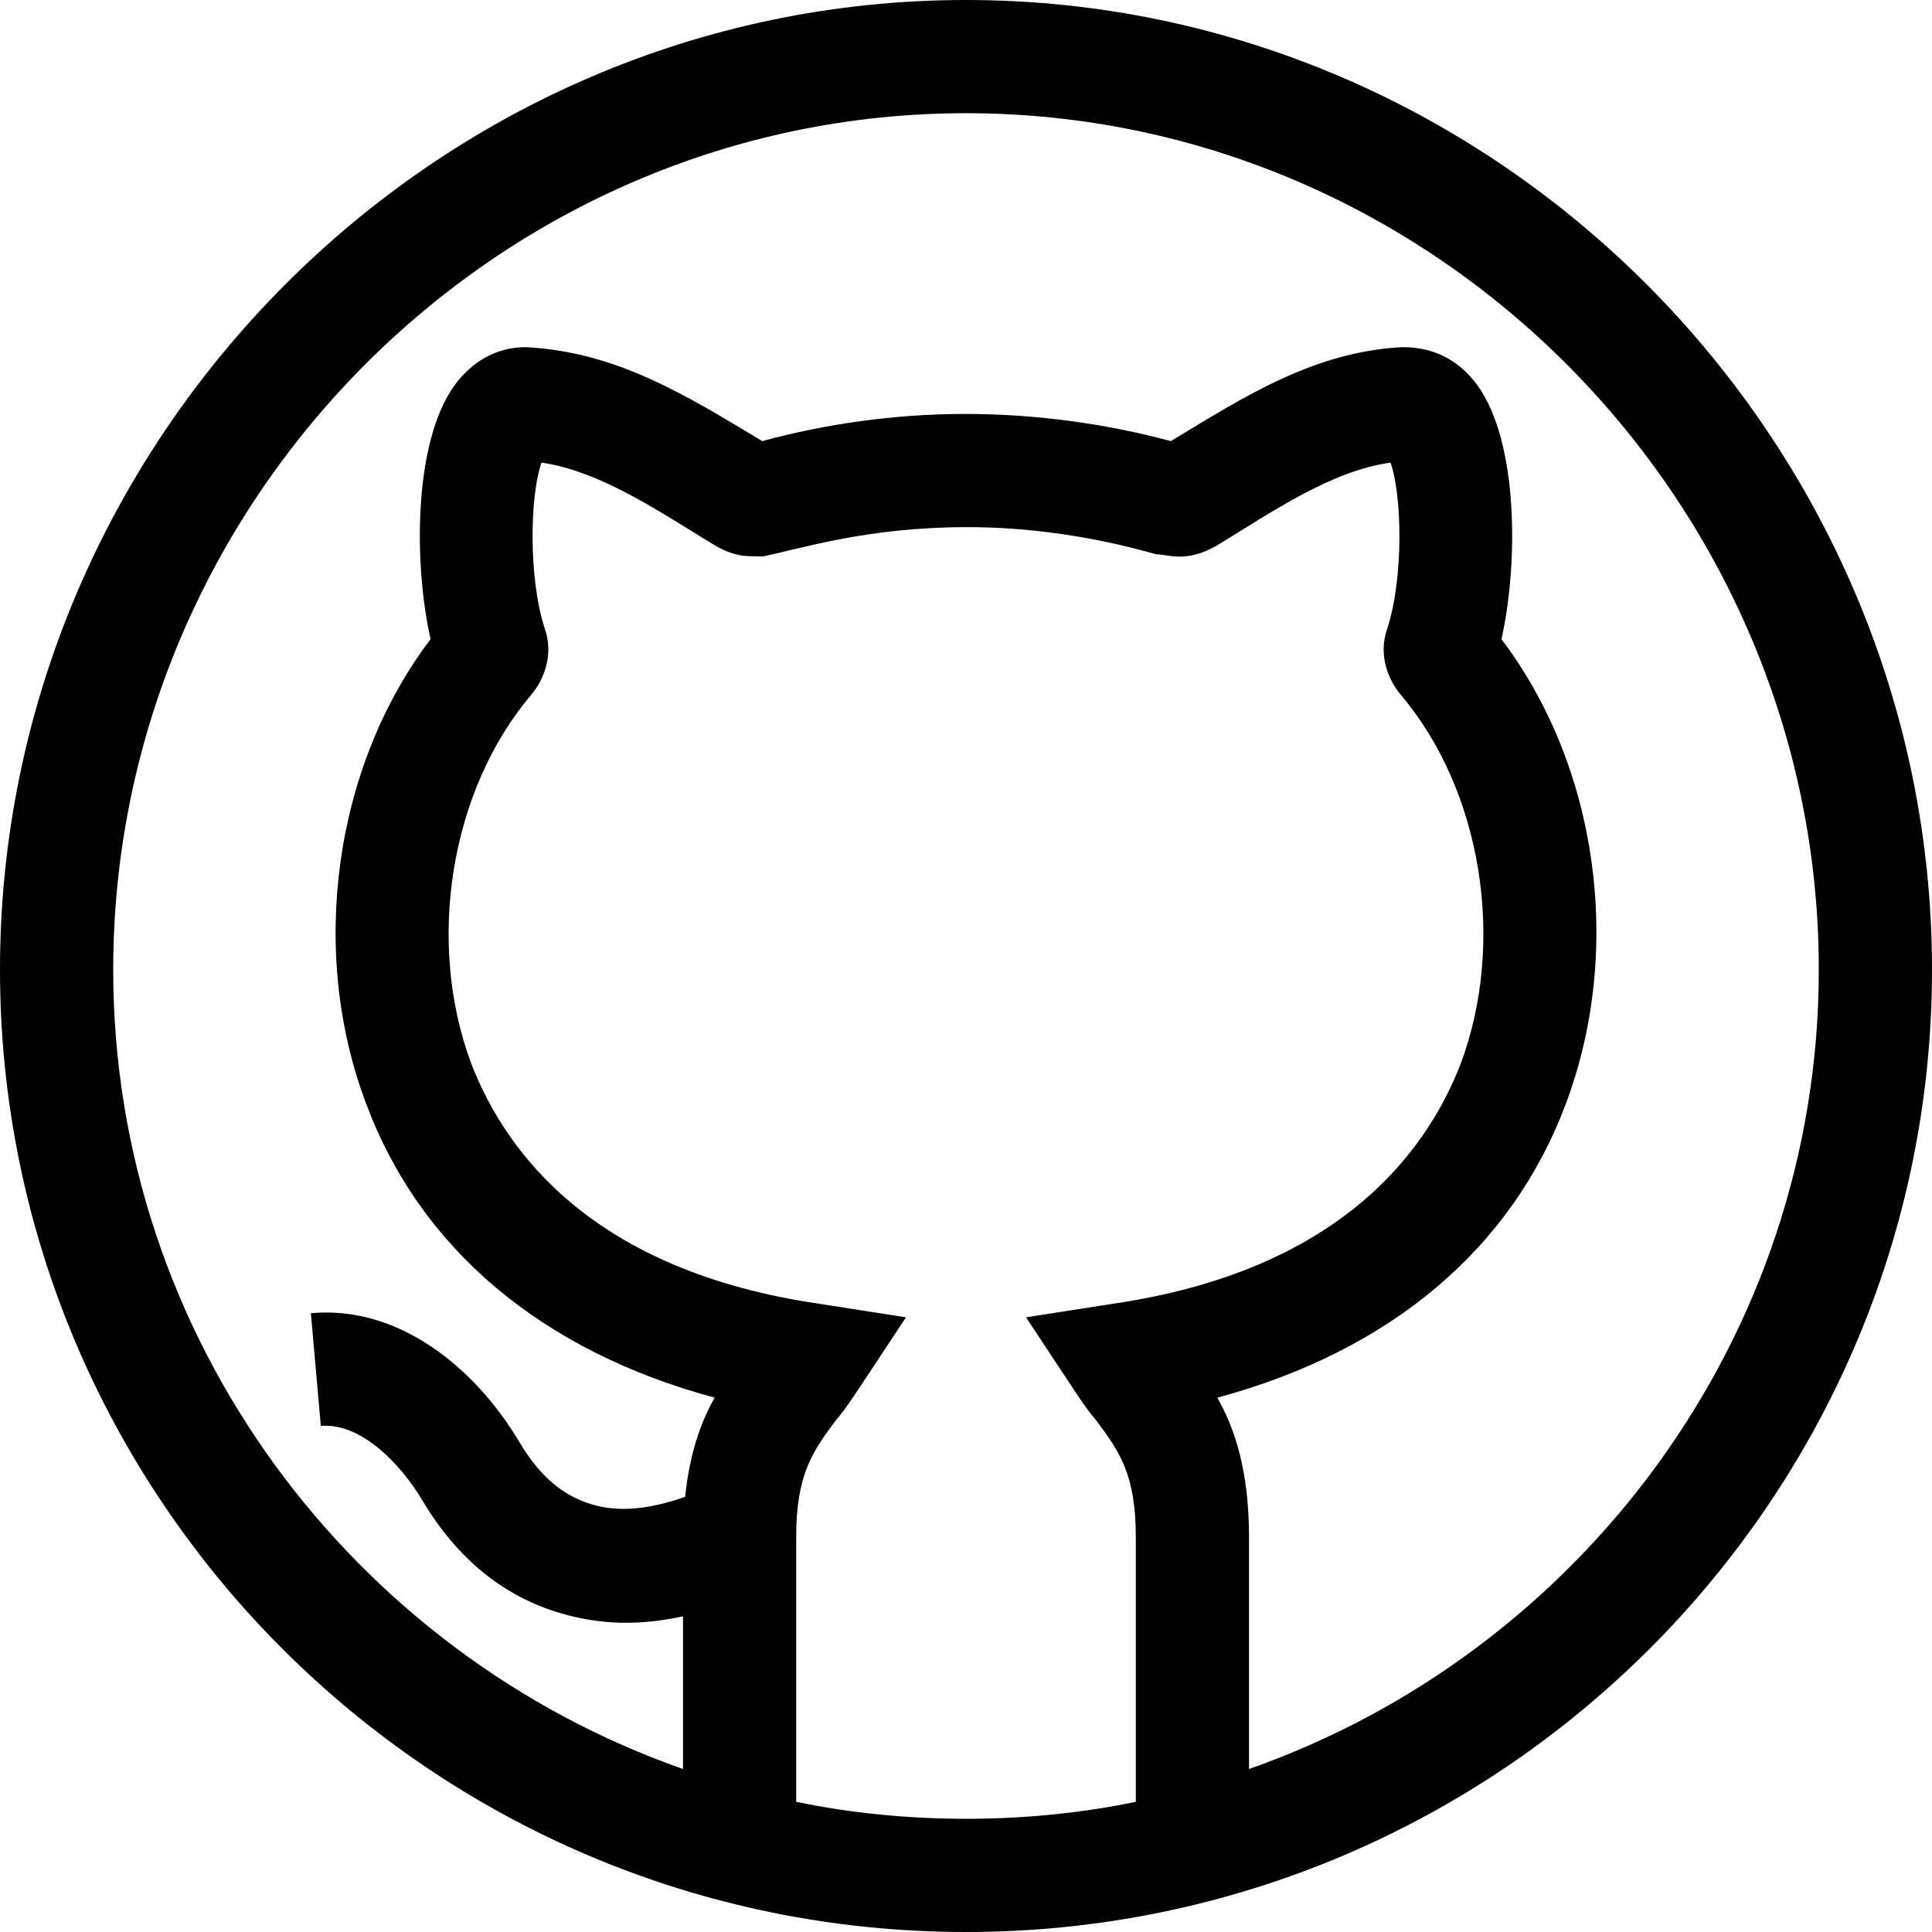
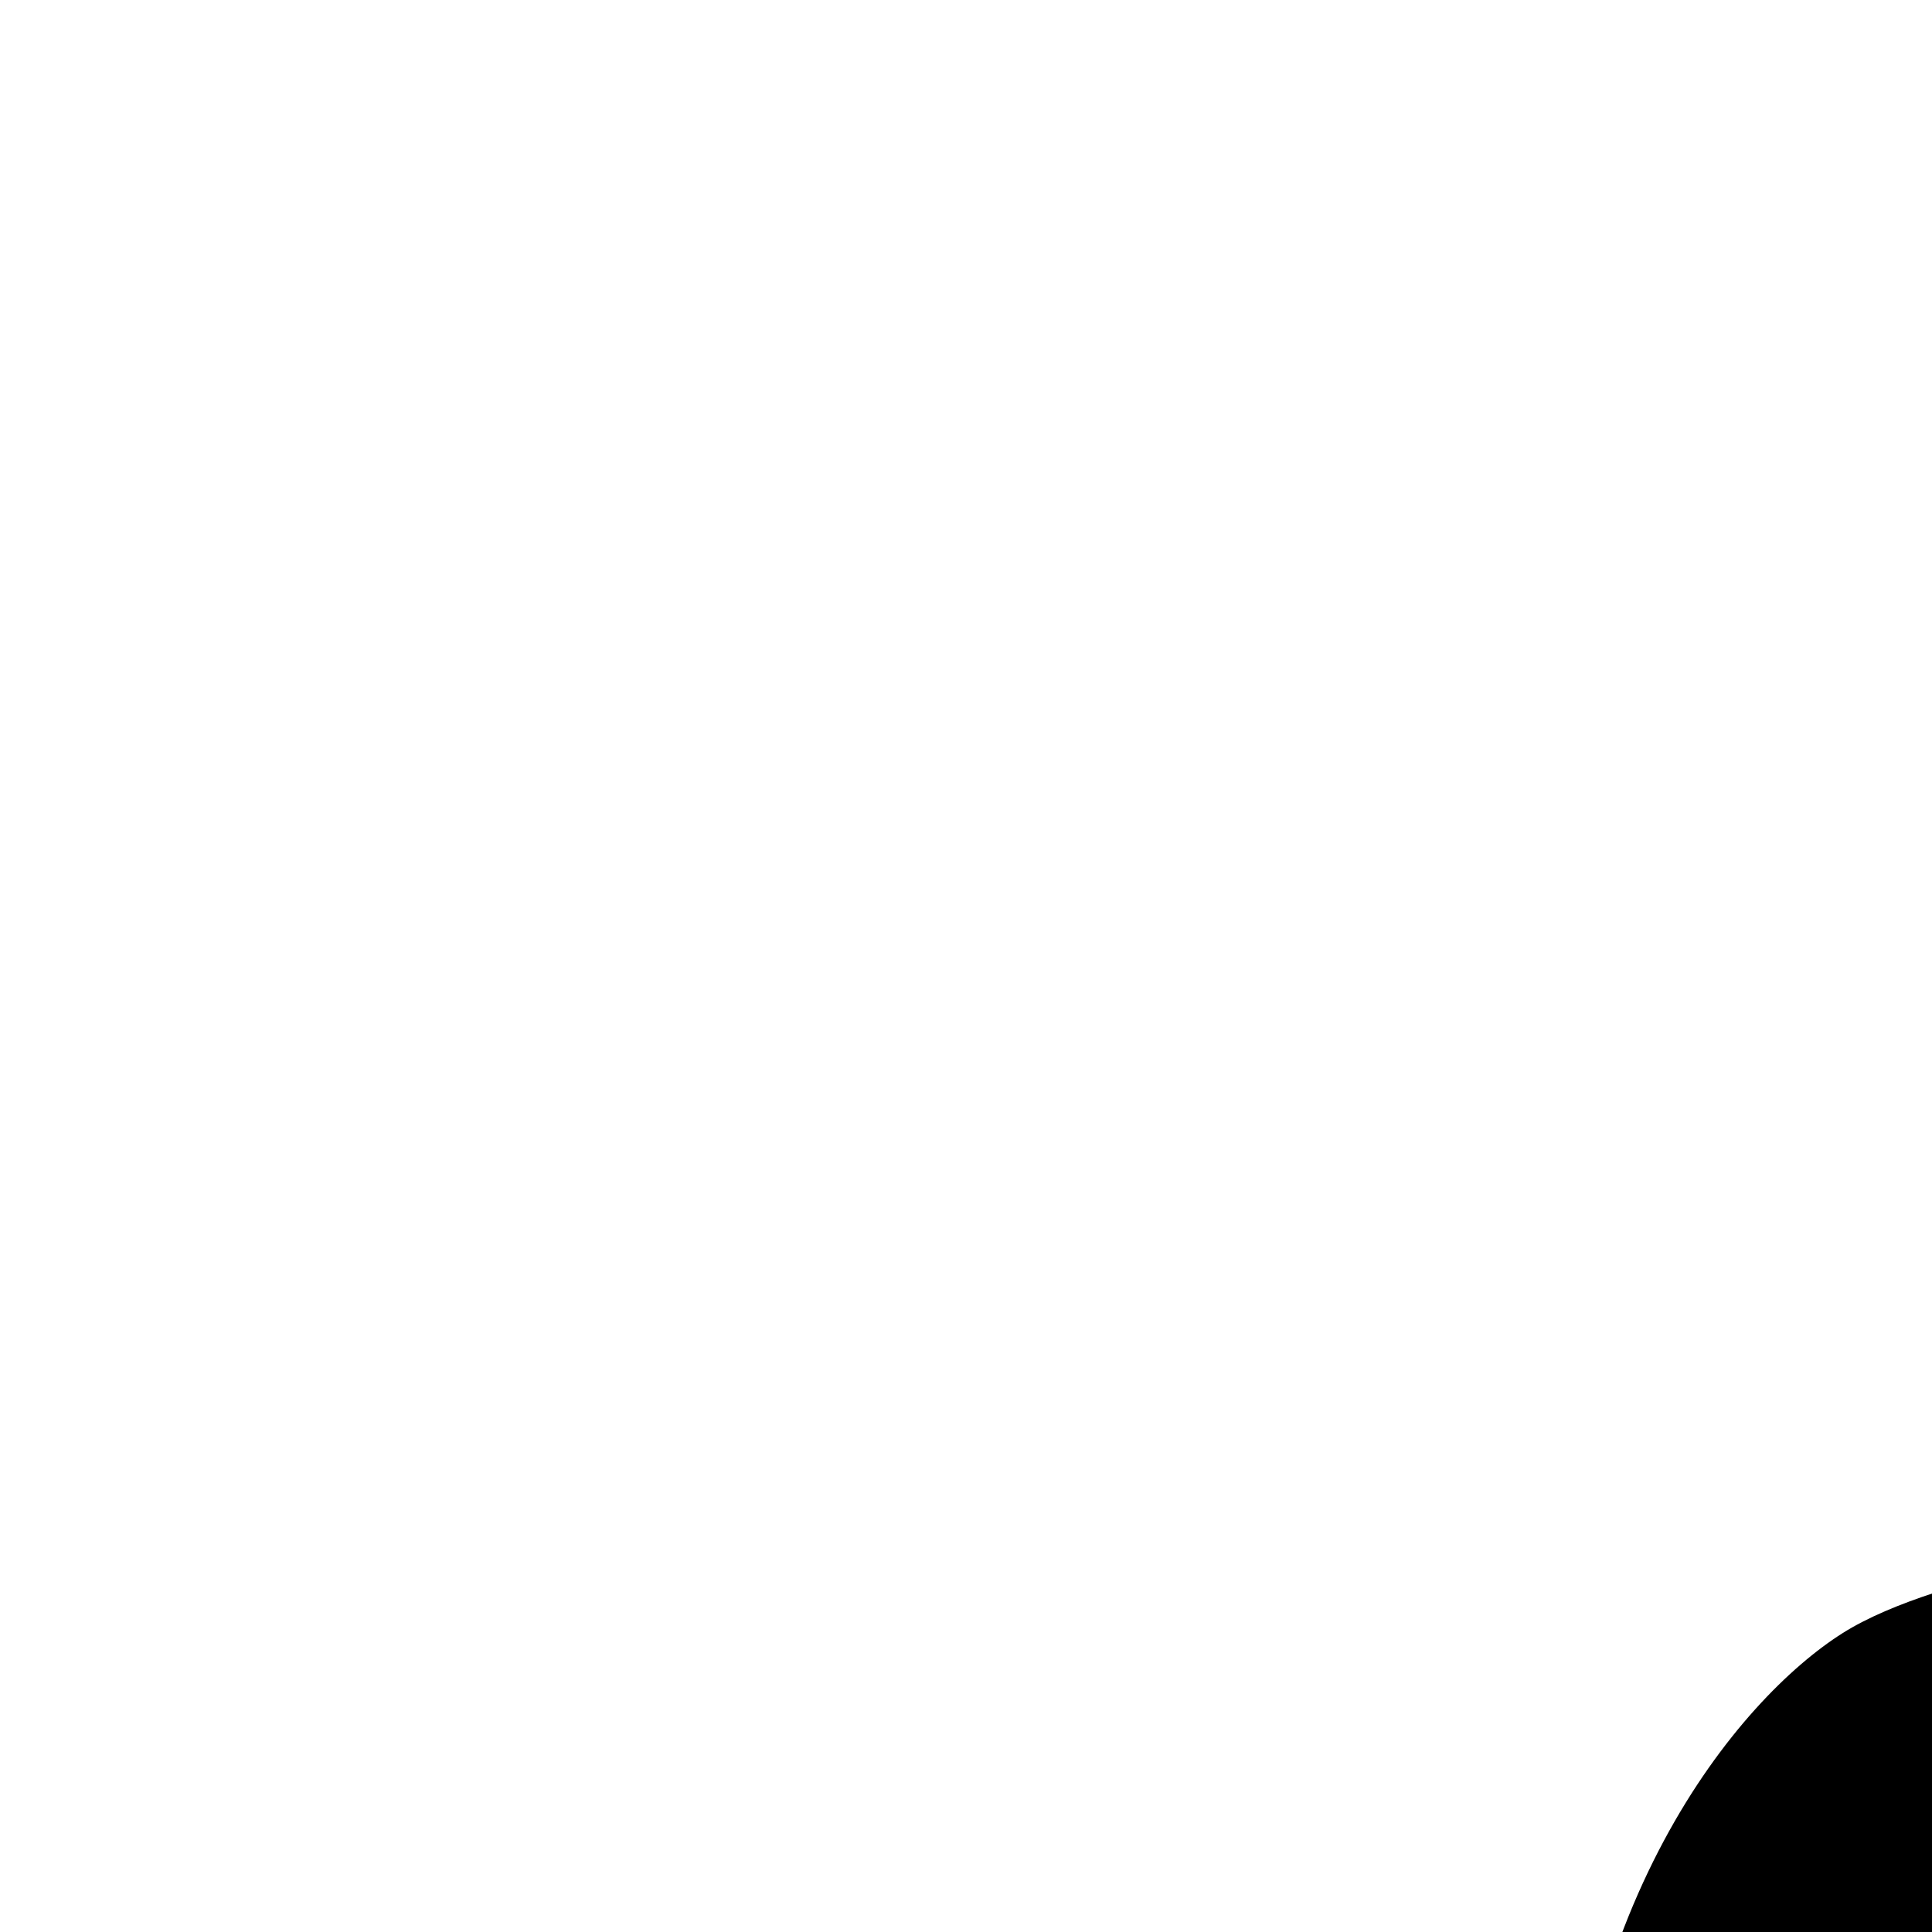
- <svg xmlns="http://www.w3.org/2000/svg" viewBox="0 0 512 512">
-   <path d="m256 0c-140.699 0-256 116.301-256 257 0 139.883 114.25 255 256 255 141.574 0 256-114.945 256-255 0-140.699-115.301-257-256-257zm45 477.5c-14.398 3-29.699 4.5-45 4.5s-30.602-1.5-45-4.5v-70.199c0-16.801 4.5-22.801 10.5-30.902 3.055-3.492 4.898-6.625 18.598-27.297l-23.098-3.602c-59.402-8.699-82.801-39.602-92.102-63.602-12-32.098-5.699-72.301 15.902-97.797 3.301-3.902 6-10.504 3.602-17.402-4.504-13.801-3.902-35.699-.902-44.102 15.906 2.273 32.262 13.668 45.902 21.902 6.285 3.668 9.582 2.699 12.598 3 10.961-2.281 28.059-7.801 54.301-7.801 16.199 0 33.301 2.398 50.102 7.199 3.004-.07 7.832 2.484 16.199-2.398 14.258-8.688 30.059-19.691 45.898-21.902 3 8.402 3.602 30.301-.898 44.102-2.402 6.898.297 13.5 3.602 17.402 21.598 25.5 27.898 65.699 15.898 97.797-9.301 24-32.699 54.902-92.102 63.602l-23.098 3.602c14.16 21.367 15.652 23.93 18.602 27.297 5.996 8.102 10.496 14.102 10.496 30.902zm30-8.699v-61.5c0-17.102-3.602-28.5-8.402-36.902 45.602-12.297 78.004-39.301 92.402-78 15.301-40.797 8.402-89.398-17.102-123 4.504-20.098 4.504-52.199-6.297-67.199-4.801-6.598-11.402-10.199-19.801-10.199-.301 0-.301 0-.301 0-23.262 1.258-41.57 12.973-61.199 24.898-18-4.801-36.301-7.199-54.602-7.199-18.598 0-37.199 2.699-53.695 7.199-20.664-12.461-38.797-23.672-62.703-24.898-7.5 0-14.102 3.602-18.902 10.199-10.797 15-10.797 47.102-6.297 67.199-25.504 33.602-32.402 82.5-17.102 123 14.398 38.699 46.801 65.703 92.402 78-3.723 6.512-6.668 14.914-7.828 26.285-9.211 3.176-17.199 4.211-24.629 2.027-7.836-2.316-13.941-7.547-19.246-16.469-11.914-20.016-32.207-36.355-55.312-34.23l2.637 29.883c10.699-.98 21.348 10.34 26.879 19.672 9.125 15.367 21.418 25.445 36.547 29.914 11.23 3.309 21.496 3.23 32.551.871v40.449c-87.301-30.602-151-114-151-211.801 0-124.199 101.801-227 226-227s226 102.801 226 227c0 97.801-63.699 181.199-151 211.801zm0 0" />
+ <svg xmlns="http://www.w3.org/2000/svg" viewBox="0 0 100 100">
+   <path id="XMLID_469_" d="M227.904,176.981c-0.6-0.288-23.054-11.345-27.044-12.781c-1.629-0.585-3.374-1.156-5.23-1.156   c-3.032,0-5.579,1.511-7.563,4.479c-2.243,3.334-9.033,11.271-11.131,13.642c-0.274,0.313-0.648,0.687-0.872,0.687   c-0.201,0-3.676-1.431-4.728-1.888c-24.087-10.463-42.37-35.624-44.877-39.867c-0.358-0.61-0.373-0.887-0.376-0.887   c0.088-0.323,0.898-1.135,1.316-1.554c1.223-1.21,2.548-2.805,3.83-4.348c0.607-0.731,1.215-1.463,1.812-2.153   c1.86-2.164,2.688-3.844,3.648-5.79l0.503-1.011c2.344-4.657,0.342-8.587-0.305-9.856c-0.531-1.062-10.012-23.944-11.02-26.348   c-2.424-5.801-5.627-8.502-10.078-8.502c-0.413,0,0,0-1.732,0.073c-2.109,0.089-13.594,1.601-18.672,4.802   c-5.385,3.395-14.495,14.217-14.495,33.249c0,17.129,10.87,33.302,15.537,39.453c0.116,0.155,0.329,0.47,0.638,0.922   c17.873,26.102,40.154,45.446,62.741,54.469c21.745,8.686,32.042,9.69,37.896,9.69c0.001,0,0.001,0,0.001,0   c2.46,0,4.429-0.193,6.166-0.364l1.102-0.105c7.512-0.666,24.02-9.22,27.775-19.655c2.958-8.219,3.738-17.199,1.77-20.458   C233.168,179.508,230.845,178.393,227.904,176.981z" />
</svg>
